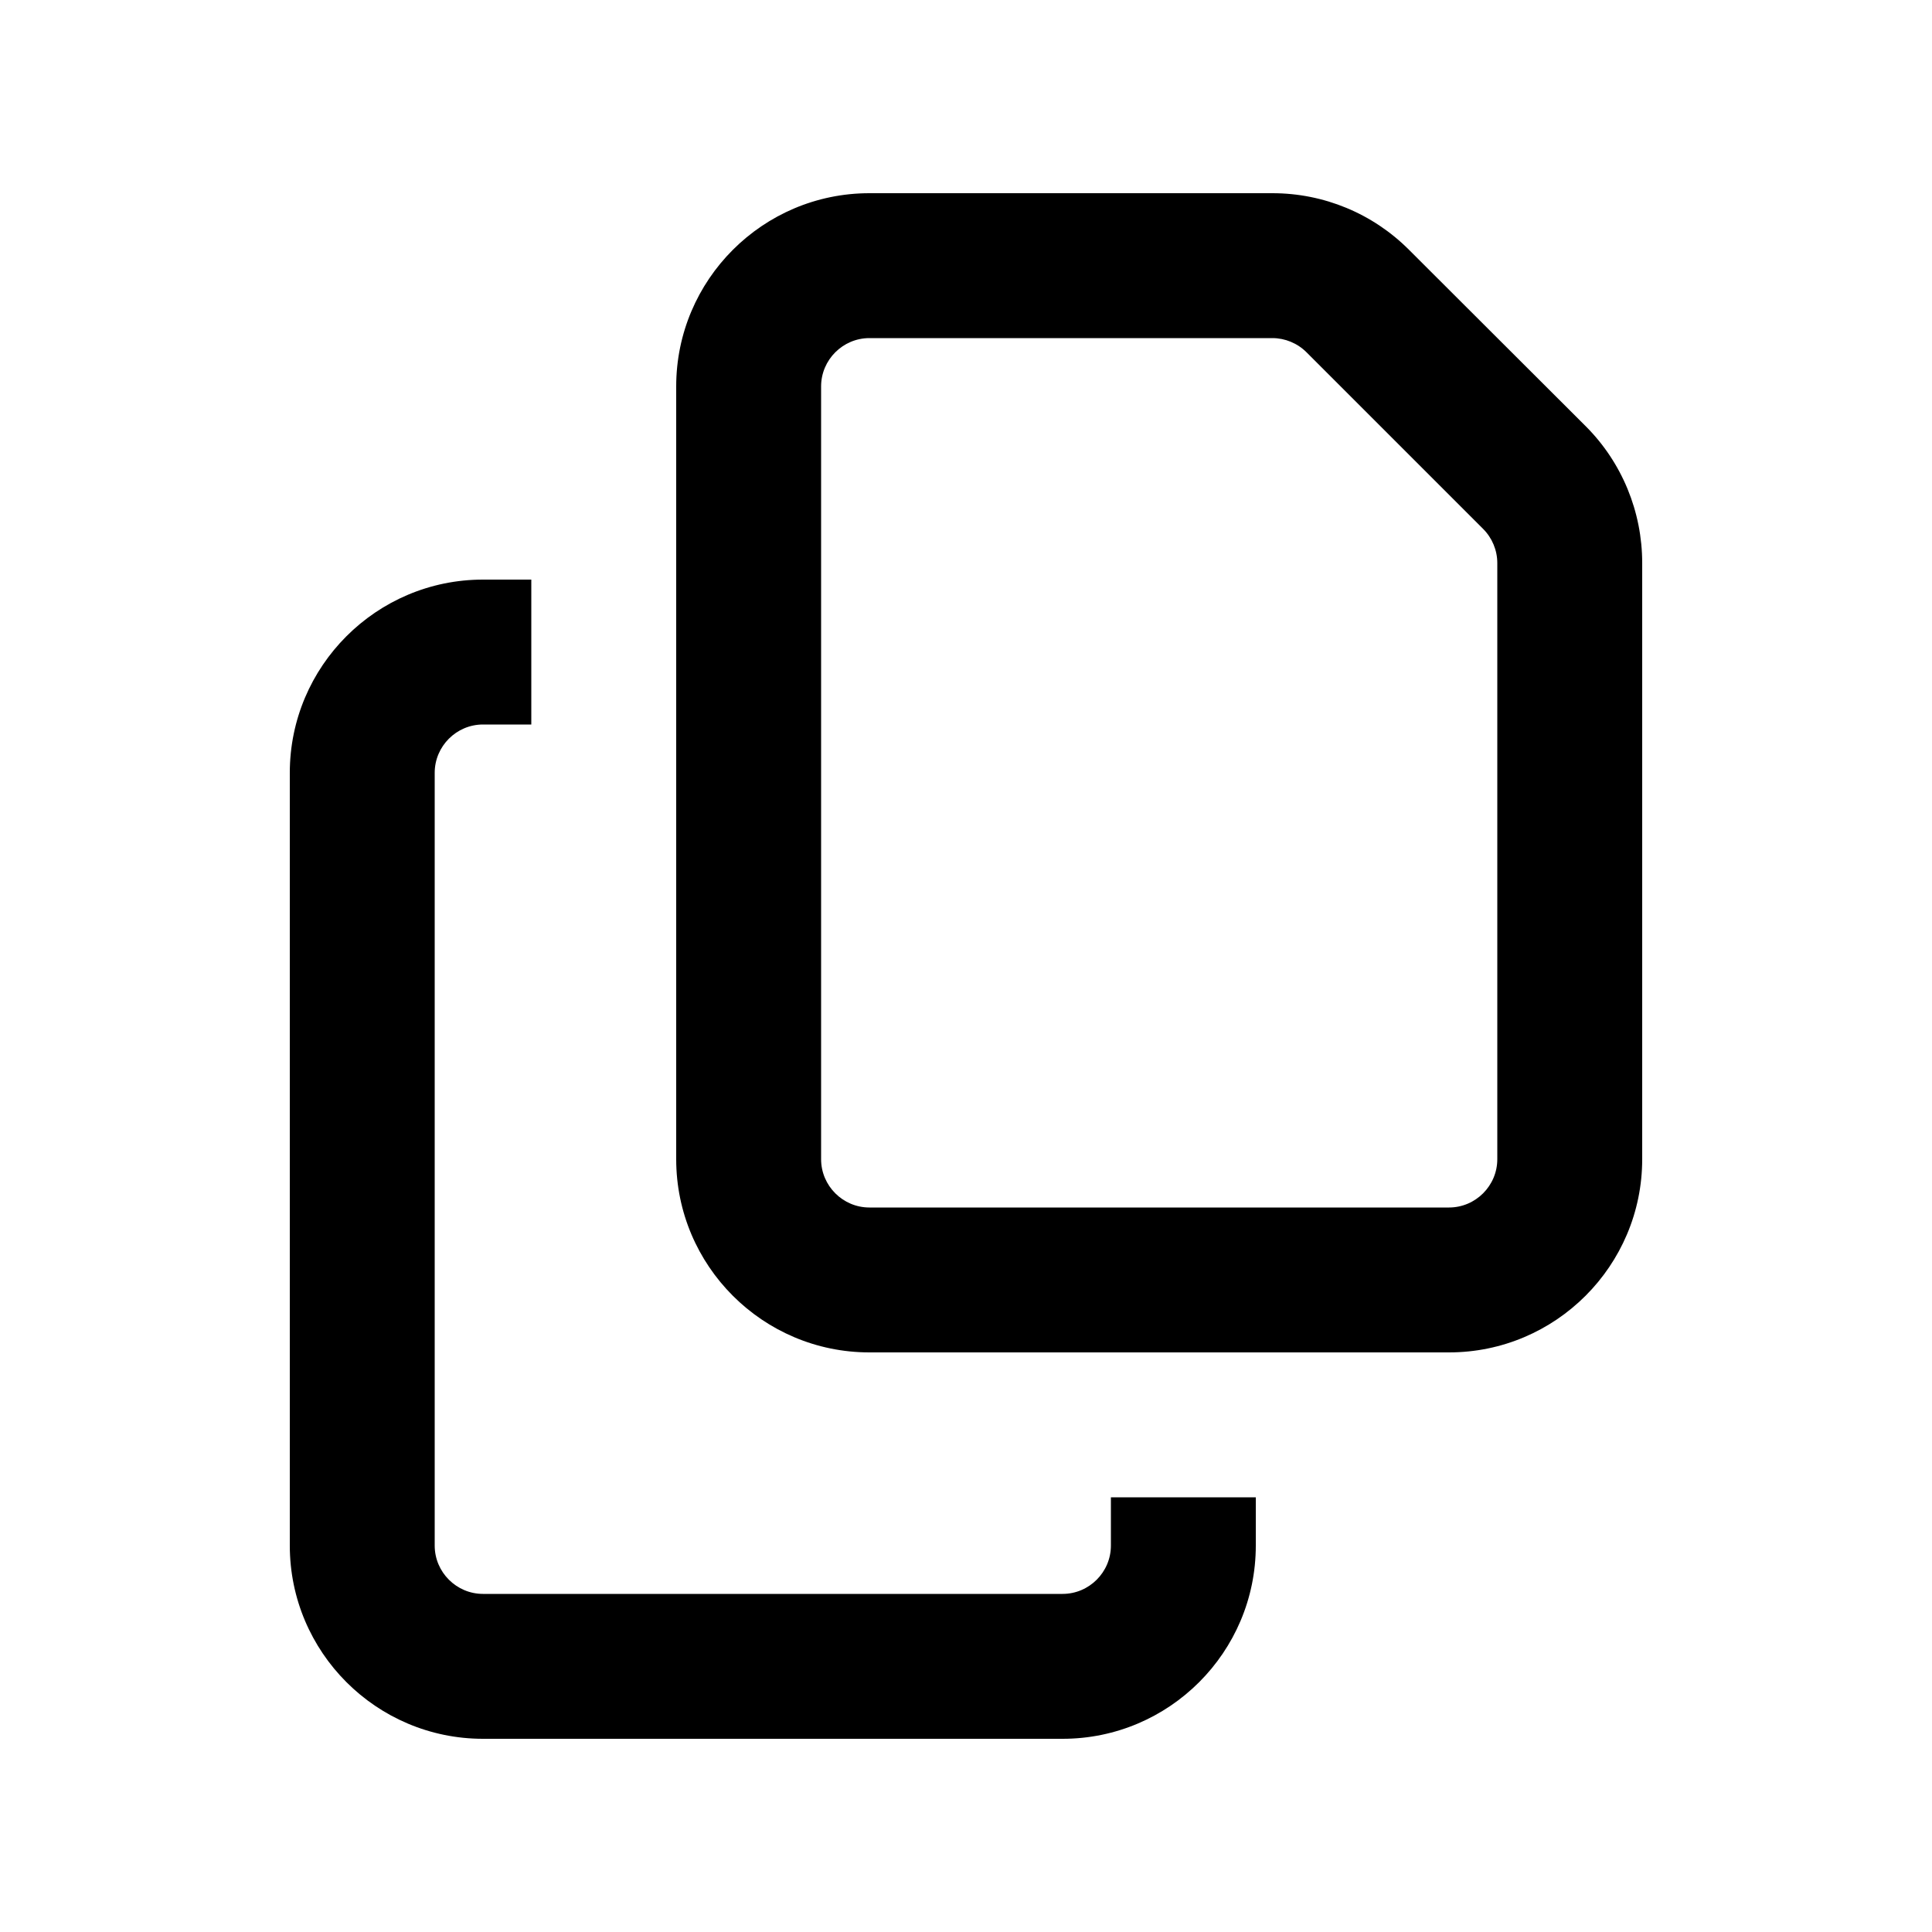
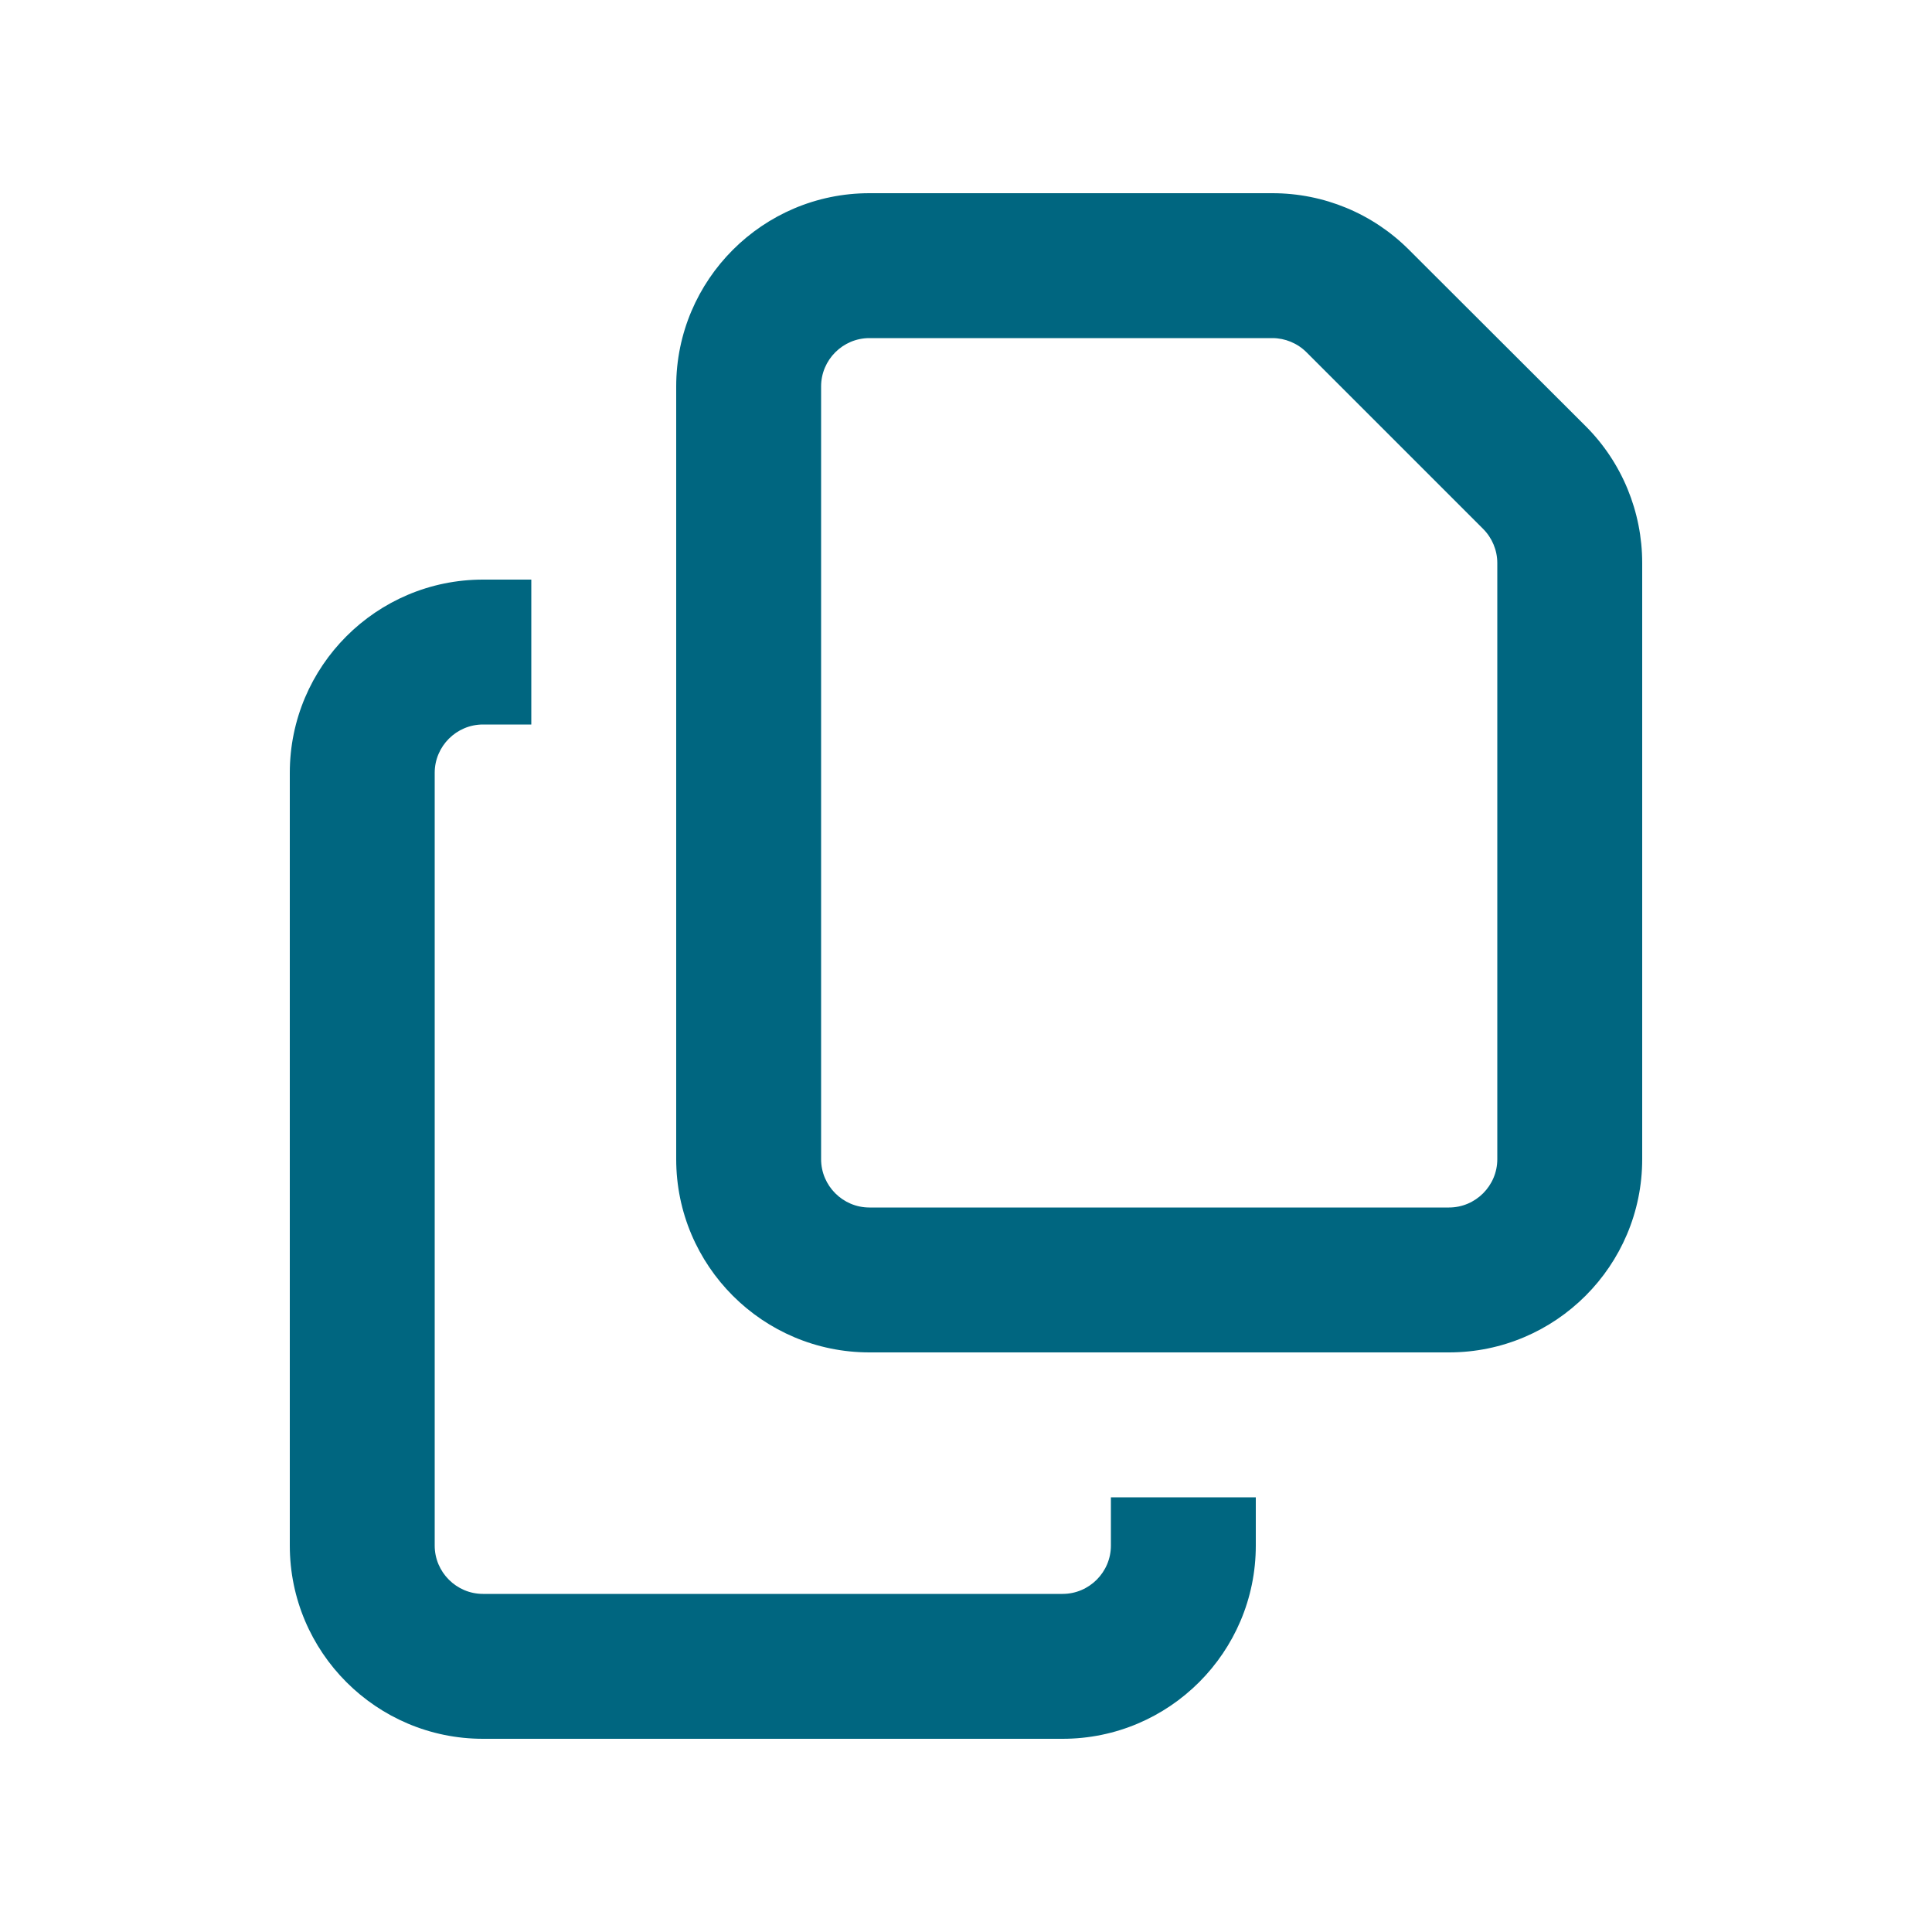
- <svg xmlns="http://www.w3.org/2000/svg" viewBox="0 0 640 640" version="1.1" id="svg4">
+ <svg xmlns="http://www.w3.org/2000/svg" id="svg4" version="1.1" viewBox="0 0 640 640">
  <defs id="defs8" />
-   <path d="M480 400L288 400C279.2 400 272 392.8 272 384L272 128C272 119.2 279.2 112 288 112L421.5 112C425.7 112 429.8 113.7 432.8 116.7L491.3 175.2C494.3 178.2 496 182.3 496 186.5L496 384C496 392.8 488.8 400 480 400zM288 448L480 448C515.3 448 544 419.3 544 384L544 186.5C544 169.5 537.3 153.2 525.3 141.2L466.7 82.7C454.7 70.7 438.5 64 421.5 64L288 64C252.7 64 224 92.7 224 128L224 384C224 419.3 252.7 448 288 448zM160 192C124.7 192 96 220.7 96 256L96 512C96 547.3 124.7 576 160 576L352 576C387.3 576 416 547.3 416 512L416 496L368 496L368 512C368 520.8 360.8 528 352 528L160 528C151.2 528 144 520.8 144 512L144 256C144 247.2 151.2 240 160 240L176 240L176 192L160 192z" id="path2" style="fill:#000000" />
+   <path style="fill:#006680" id="path2" d="M480 400L288 400C279.2 400 272 392.8 272 384L272 128C272 119.2 279.2 112 288 112L421.5 112C425.7 112 429.8 113.7 432.8 116.7L491.3 175.2C494.3 178.2 496 182.3 496 186.5L496 384C496 392.8 488.8 400 480 400zM288 448L480 448C515.3 448 544 419.3 544 384L544 186.5C544 169.5 537.3 153.2 525.3 141.2L466.7 82.7C454.7 70.7 438.5 64 421.5 64L288 64C252.7 64 224 92.7 224 128L224 384C224 419.3 252.7 448 288 448zM160 192C124.7 192 96 220.7 96 256L96 512C96 547.3 124.7 576 160 576L352 576C387.3 576 416 547.3 416 512L416 496L368 496L368 512C368 520.8 360.8 528 352 528L160 528C151.2 528 144 520.8 144 512L144 256C144 247.2 151.2 240 160 240L176 240L176 192L160 192z" />
</svg>
